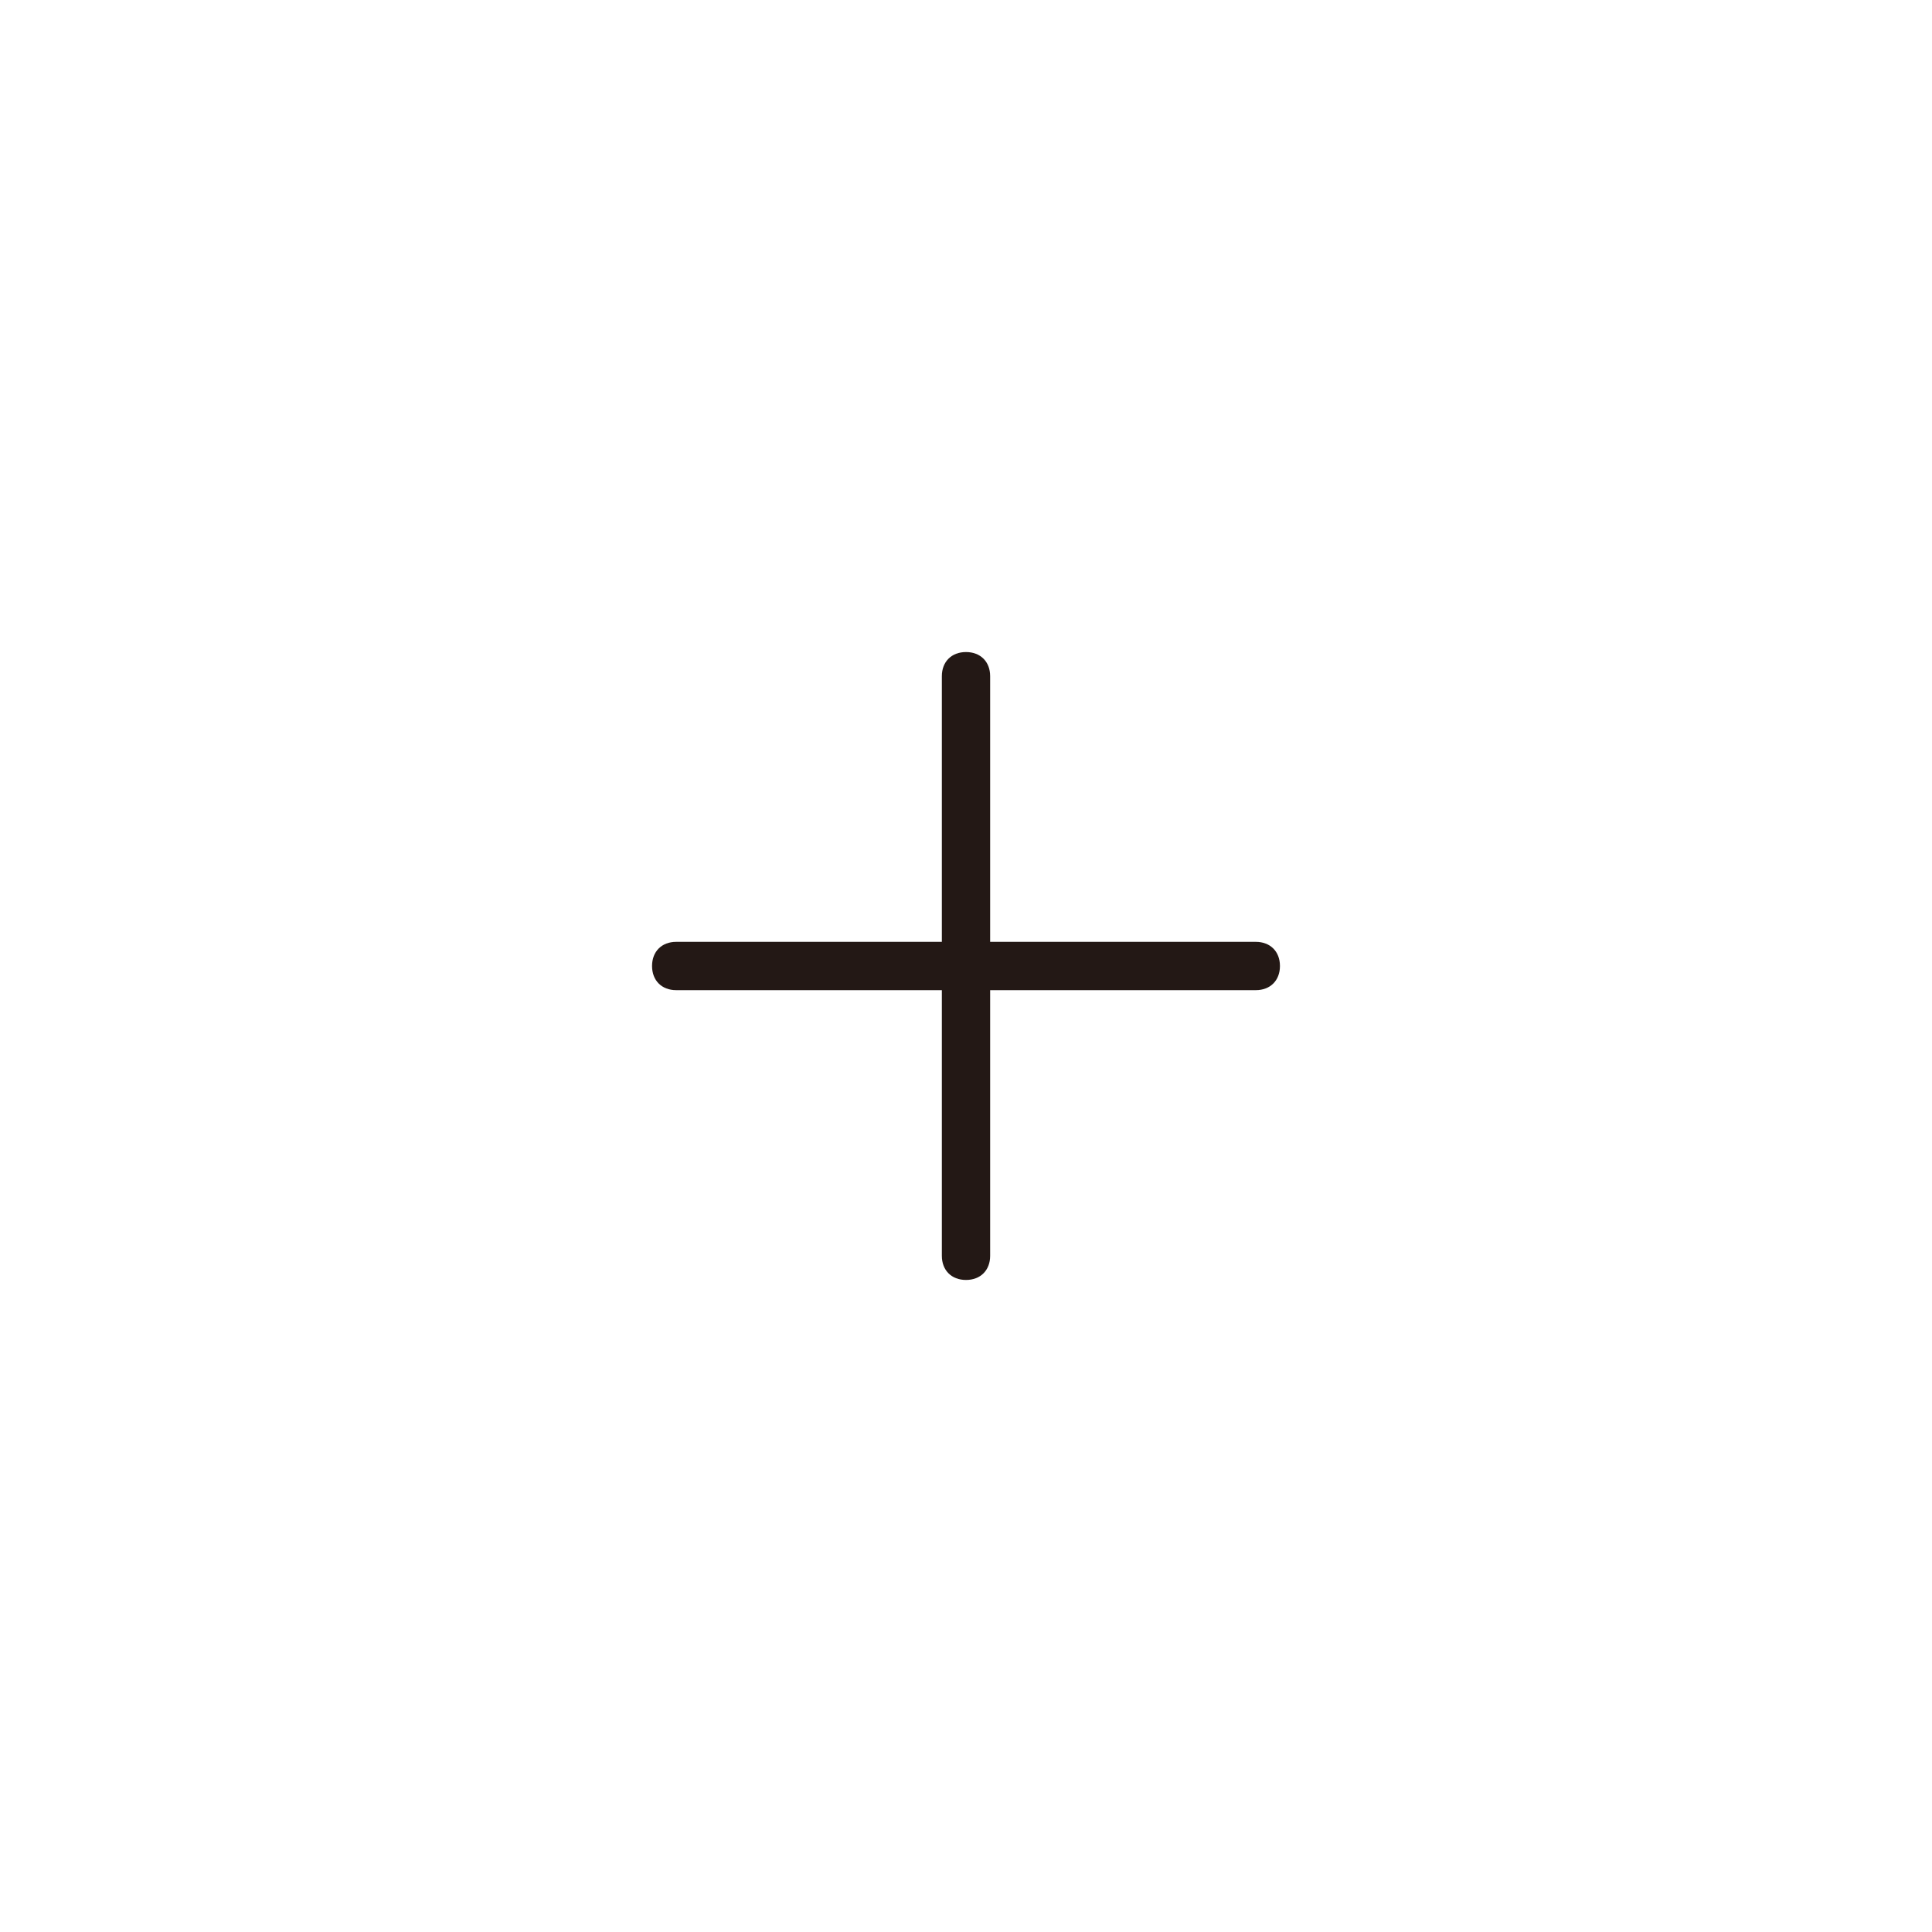
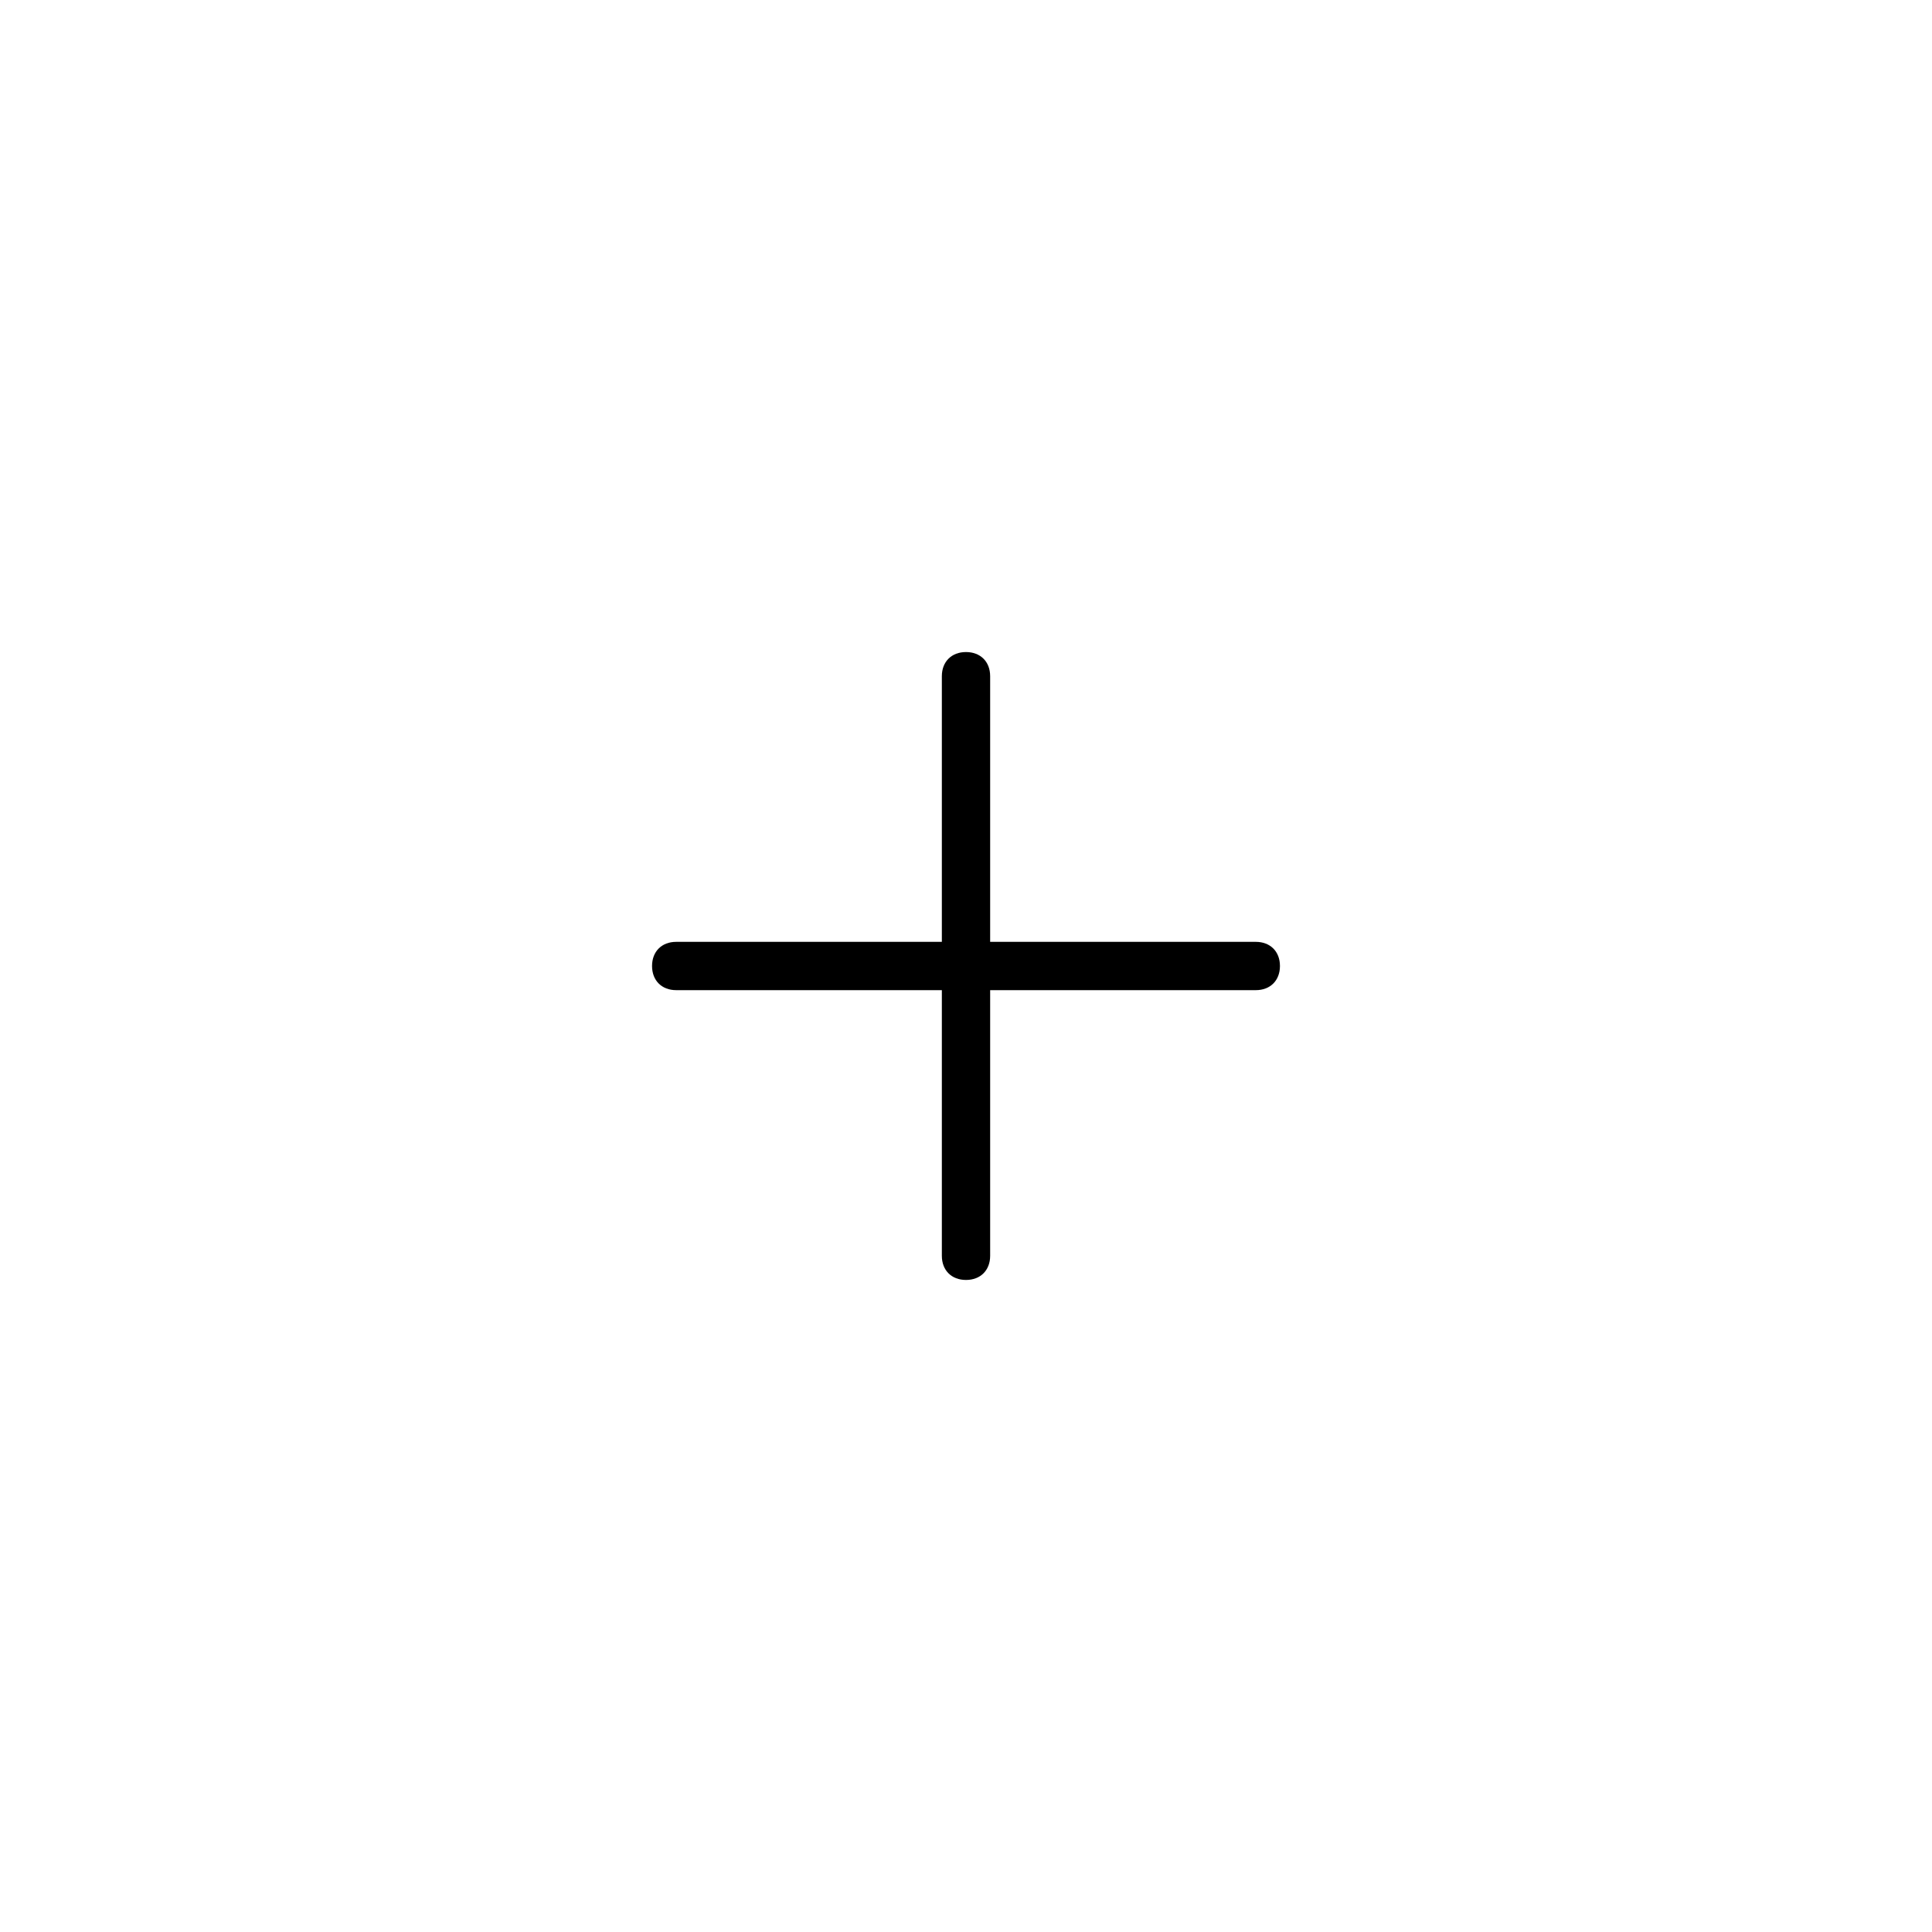
- <svg xmlns="http://www.w3.org/2000/svg" version="1.1" id="图层_1" x="0px" y="0px" viewBox="0 0 40 40" enable-background="new 0 0 40 40" xml:space="preserve">
+ <svg xmlns="http://www.w3.org/2000/svg" version="1.1" x="0px" y="0px" viewBox="0 0 40 40" enable-background="new 0 0 40 40" xml:space="preserve">
  <g>
    <g>
      <g>
-         <path fill="#231815" d="M26,20.5H14c-0.3,0-0.5-0.2-0.5-0.5s0.2-0.5,0.5-0.5h12c0.3,0,0.5,0.2,0.5,0.5S26.3,20.5,26,20.5z" />
+         <path fill="currentColor" d="M26,20.5H14c-0.3,0-0.5-0.2-0.5-0.5s0.2-0.5,0.5-0.5h12c0.3,0,0.5,0.2,0.5,0.5S26.3,20.5,26,20.5z" />
      </g>
      <g>
-         <path fill="#231815" d="M20,26.5c-0.3,0-0.5-0.2-0.5-0.5V14c0-0.3,0.2-0.5,0.5-0.5s0.5,0.2,0.5,0.5v12     C20.5,26.3,20.3,26.5,20,26.5z" />
+         <path fill="currentColor" d="M20,26.5c-0.3,0-0.5-0.2-0.5-0.5V14c0-0.3,0.2-0.5,0.5-0.5s0.5,0.2,0.5,0.5v12     C20.5,26.3,20.3,26.5,20,26.5z" />
      </g>
    </g>
  </g>
</svg>
